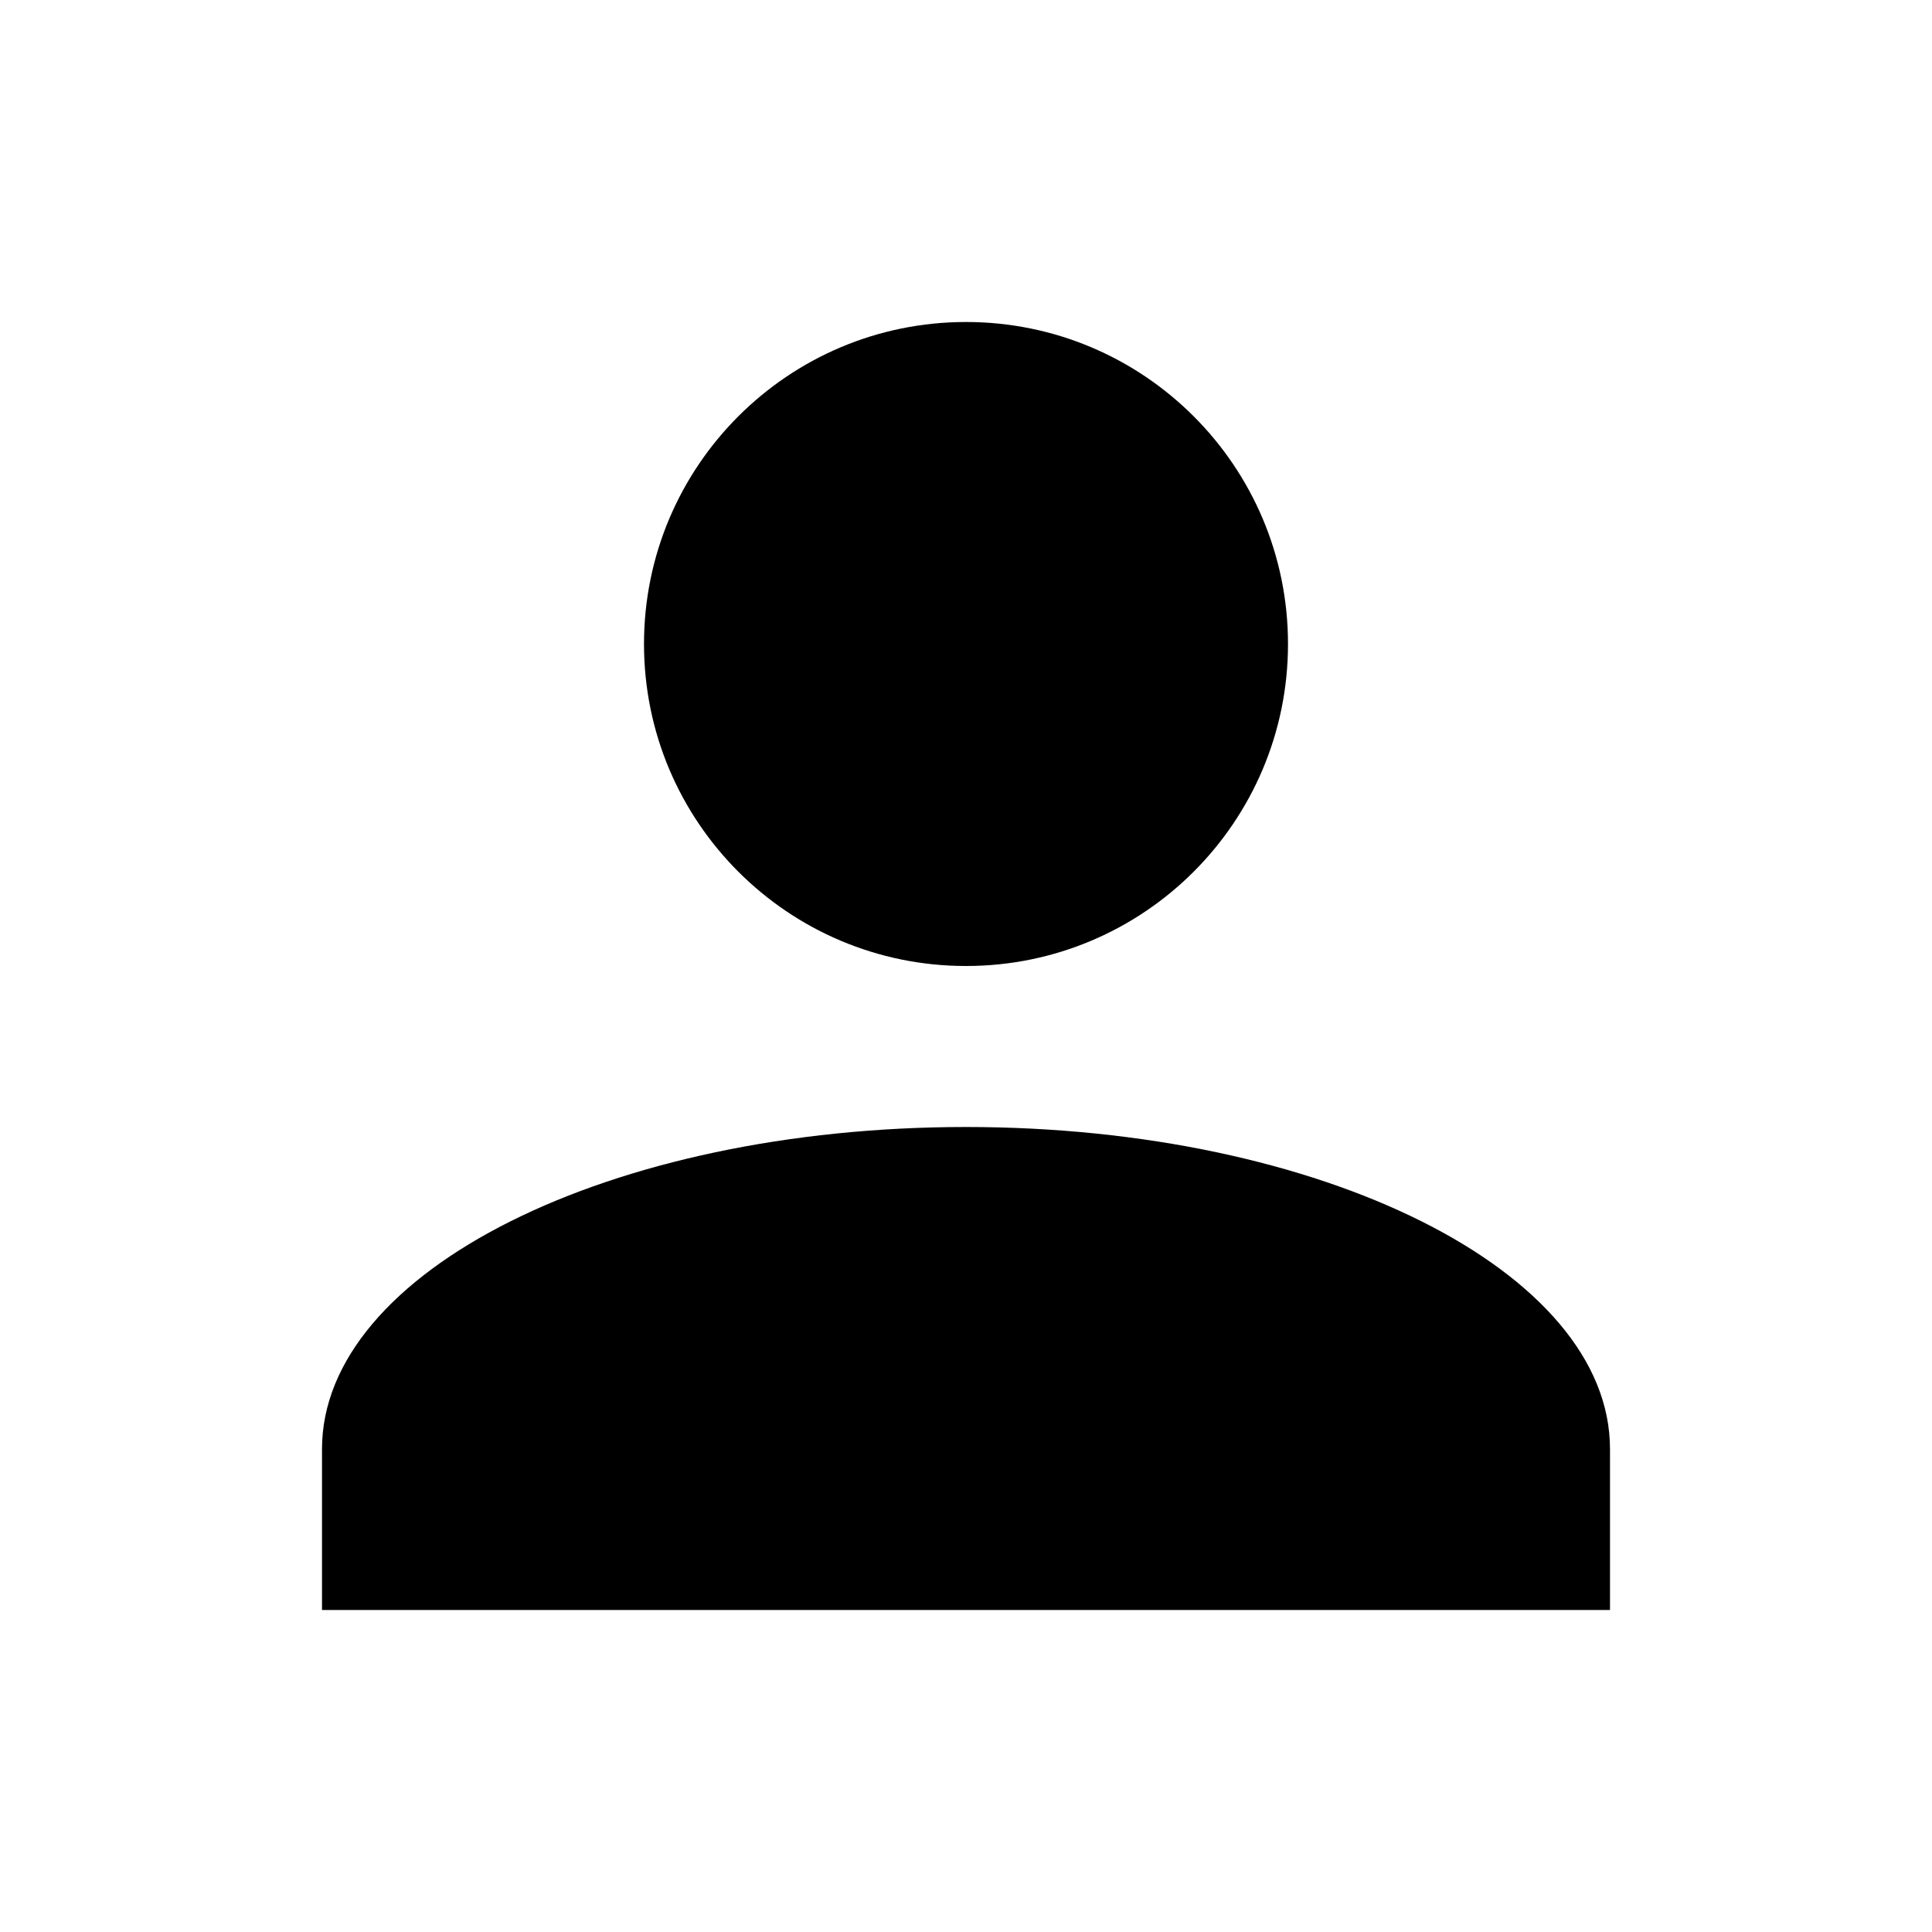
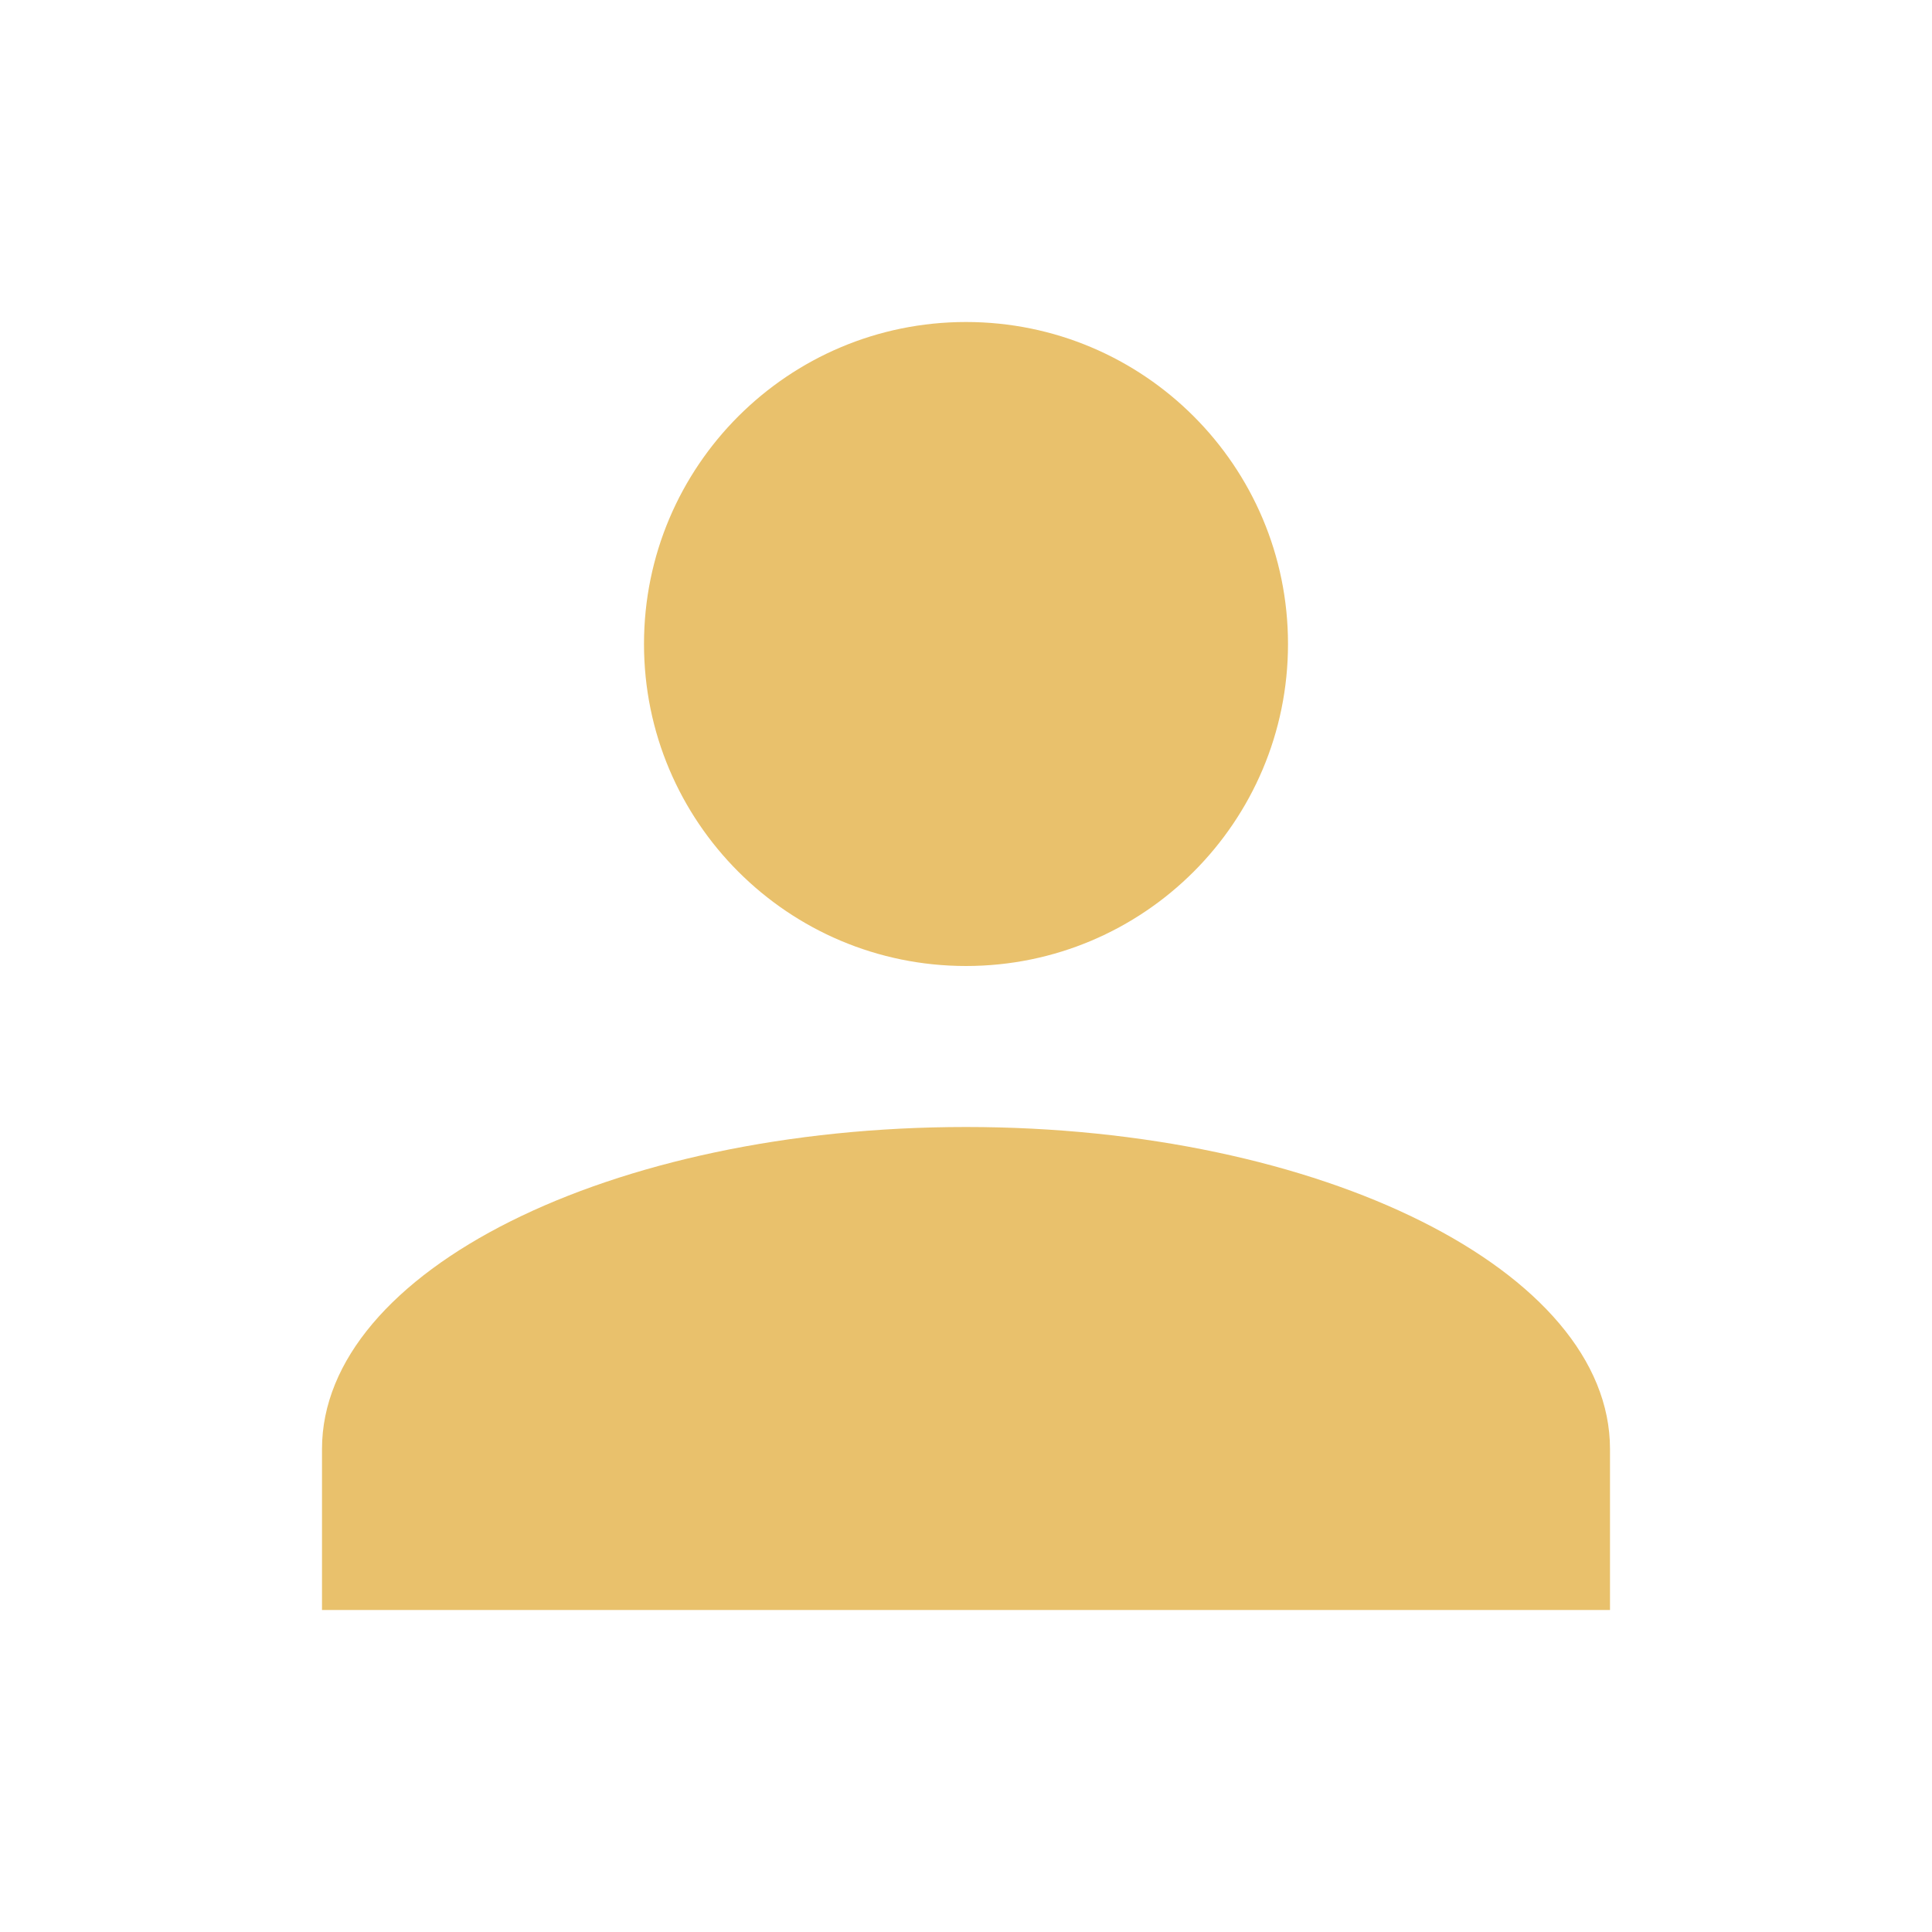
- <svg xmlns="http://www.w3.org/2000/svg" id="mdi-account" viewBox="0 0 24 24">
+ <svg xmlns="http://www.w3.org/2000/svg" fill="#E9C16C" preserveAspectRatio="xMidYMid meet" id="mdi-account" viewBox="0 0 24 24">
  <path d="M12,4A4,4 0 0,1 16,8A4,4 0 0,1 12,12A4,4 0 0,1 8,8A4,4 0 0,1 12,4M12,14C16.42,14 20,15.79 20,18V20H4V18C4,15.79 7.58,14 12,14Z" />
</svg>
